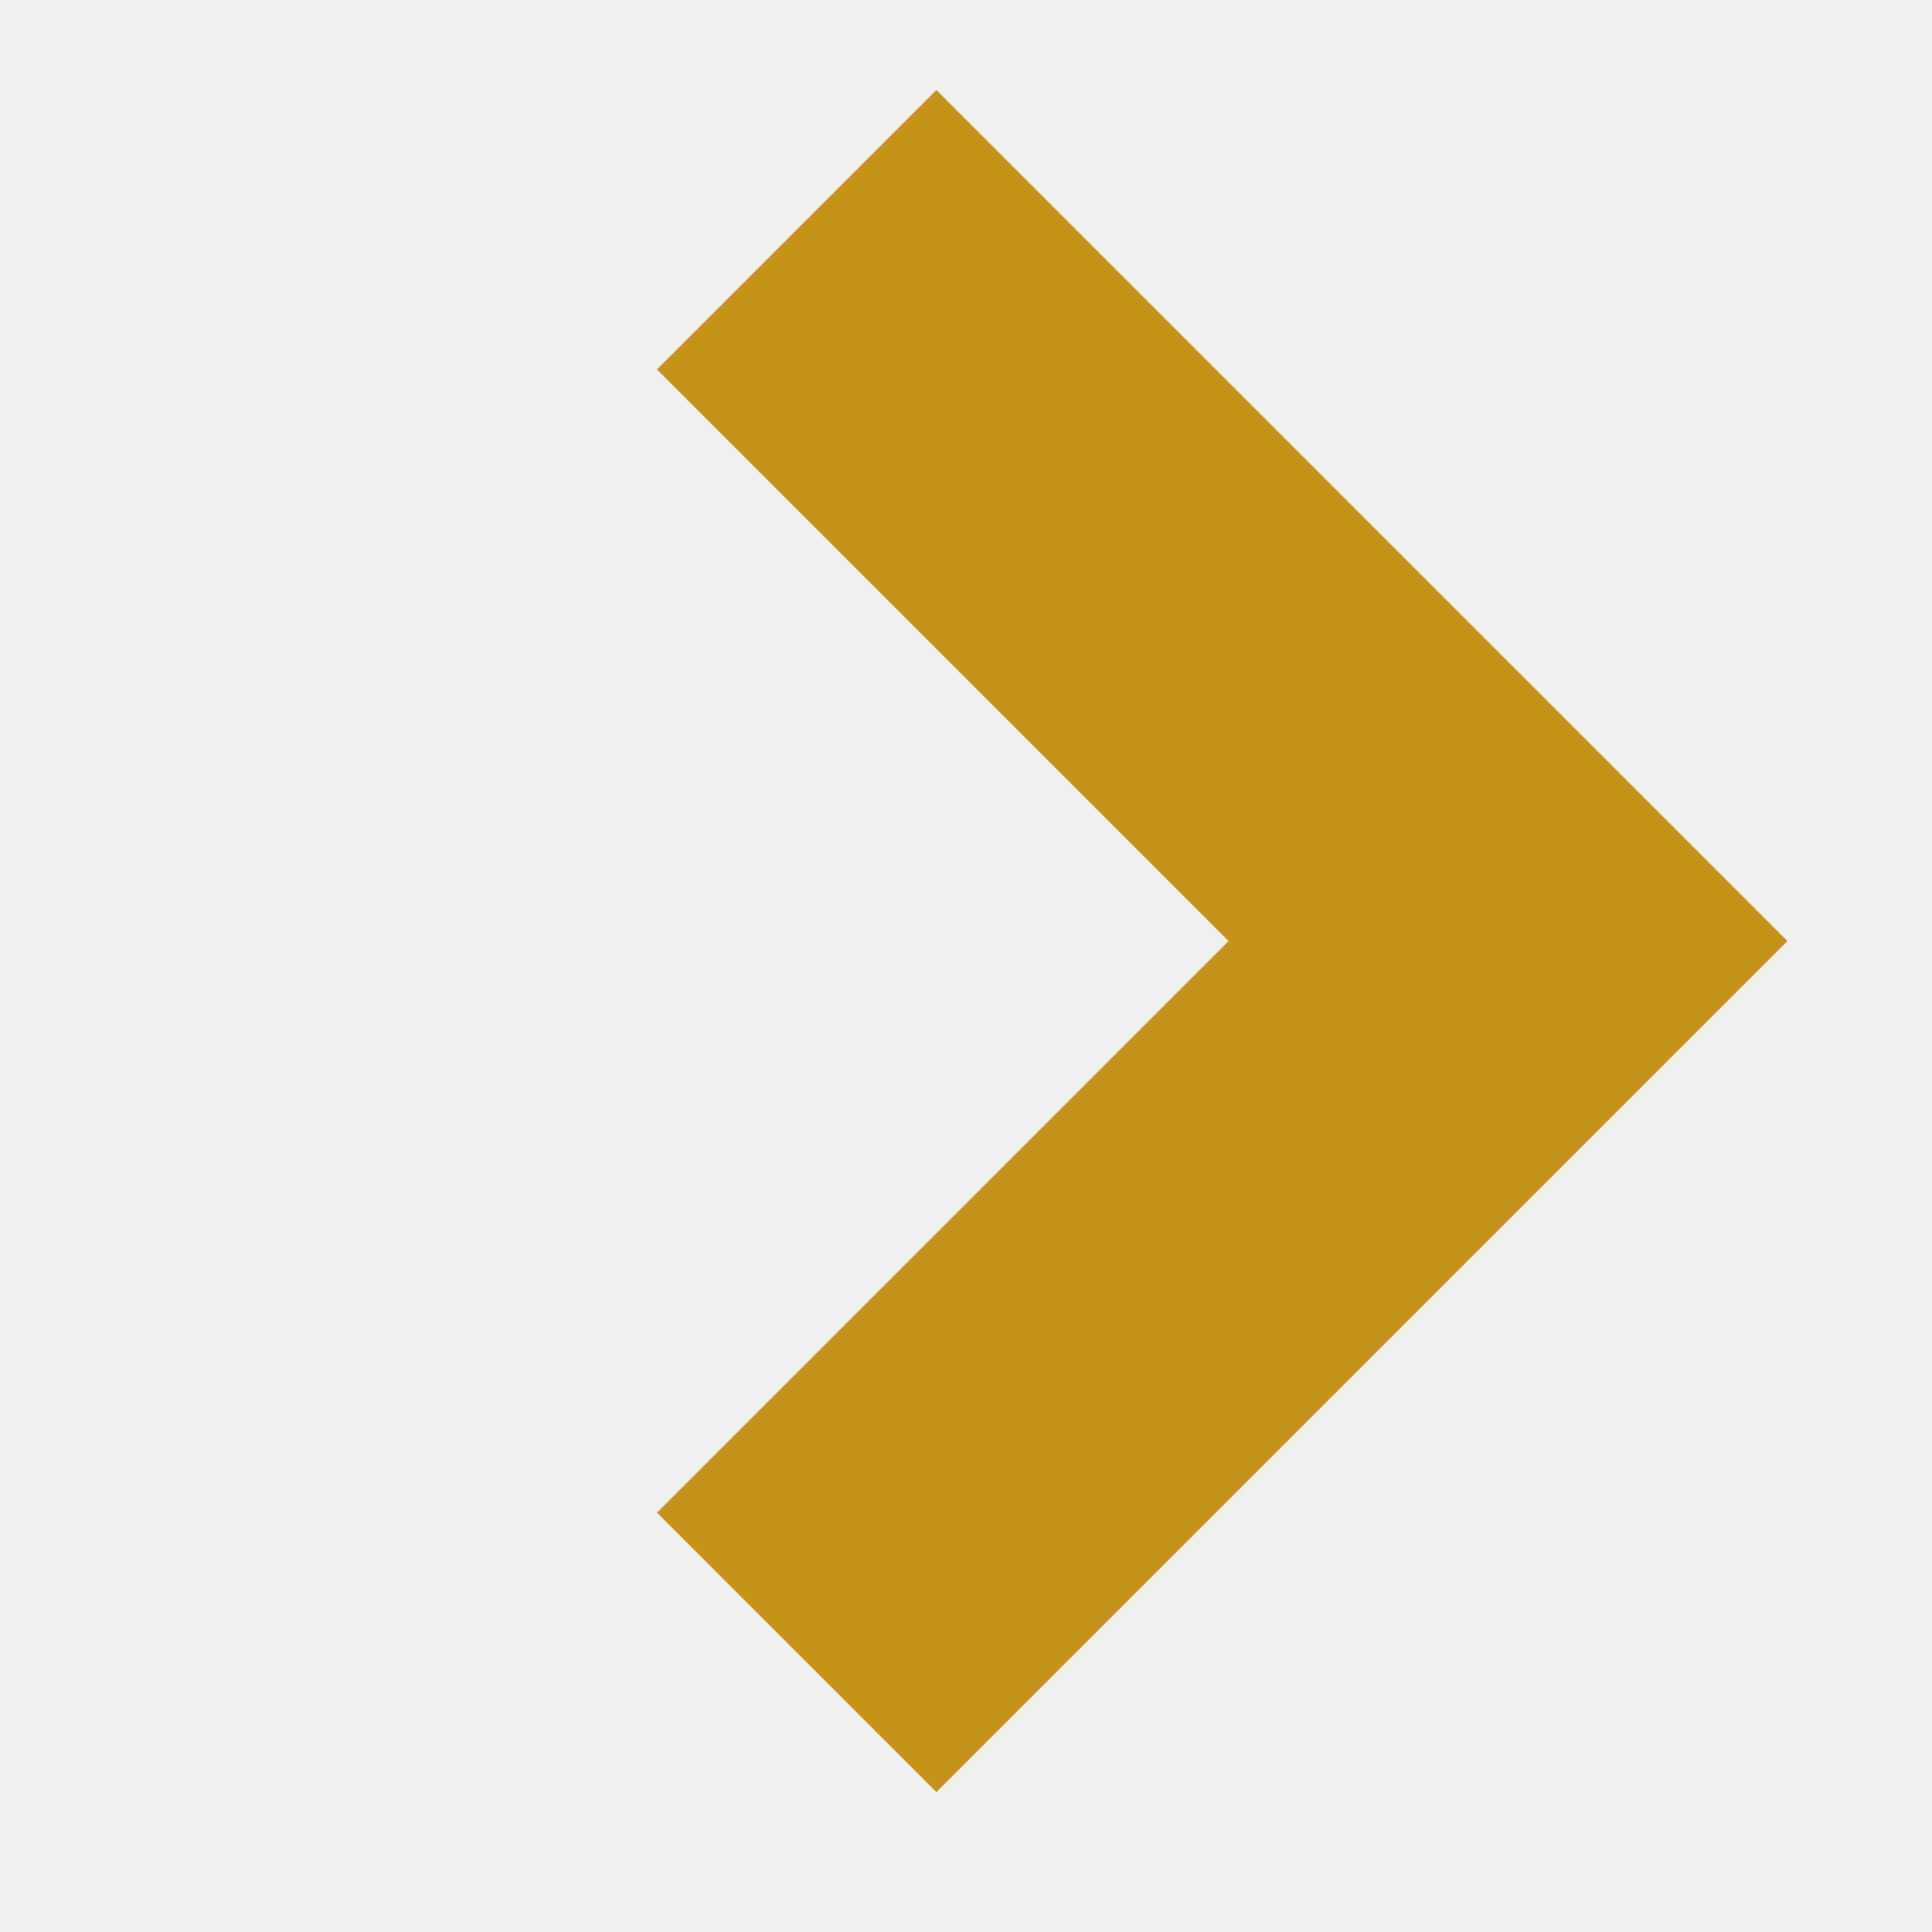
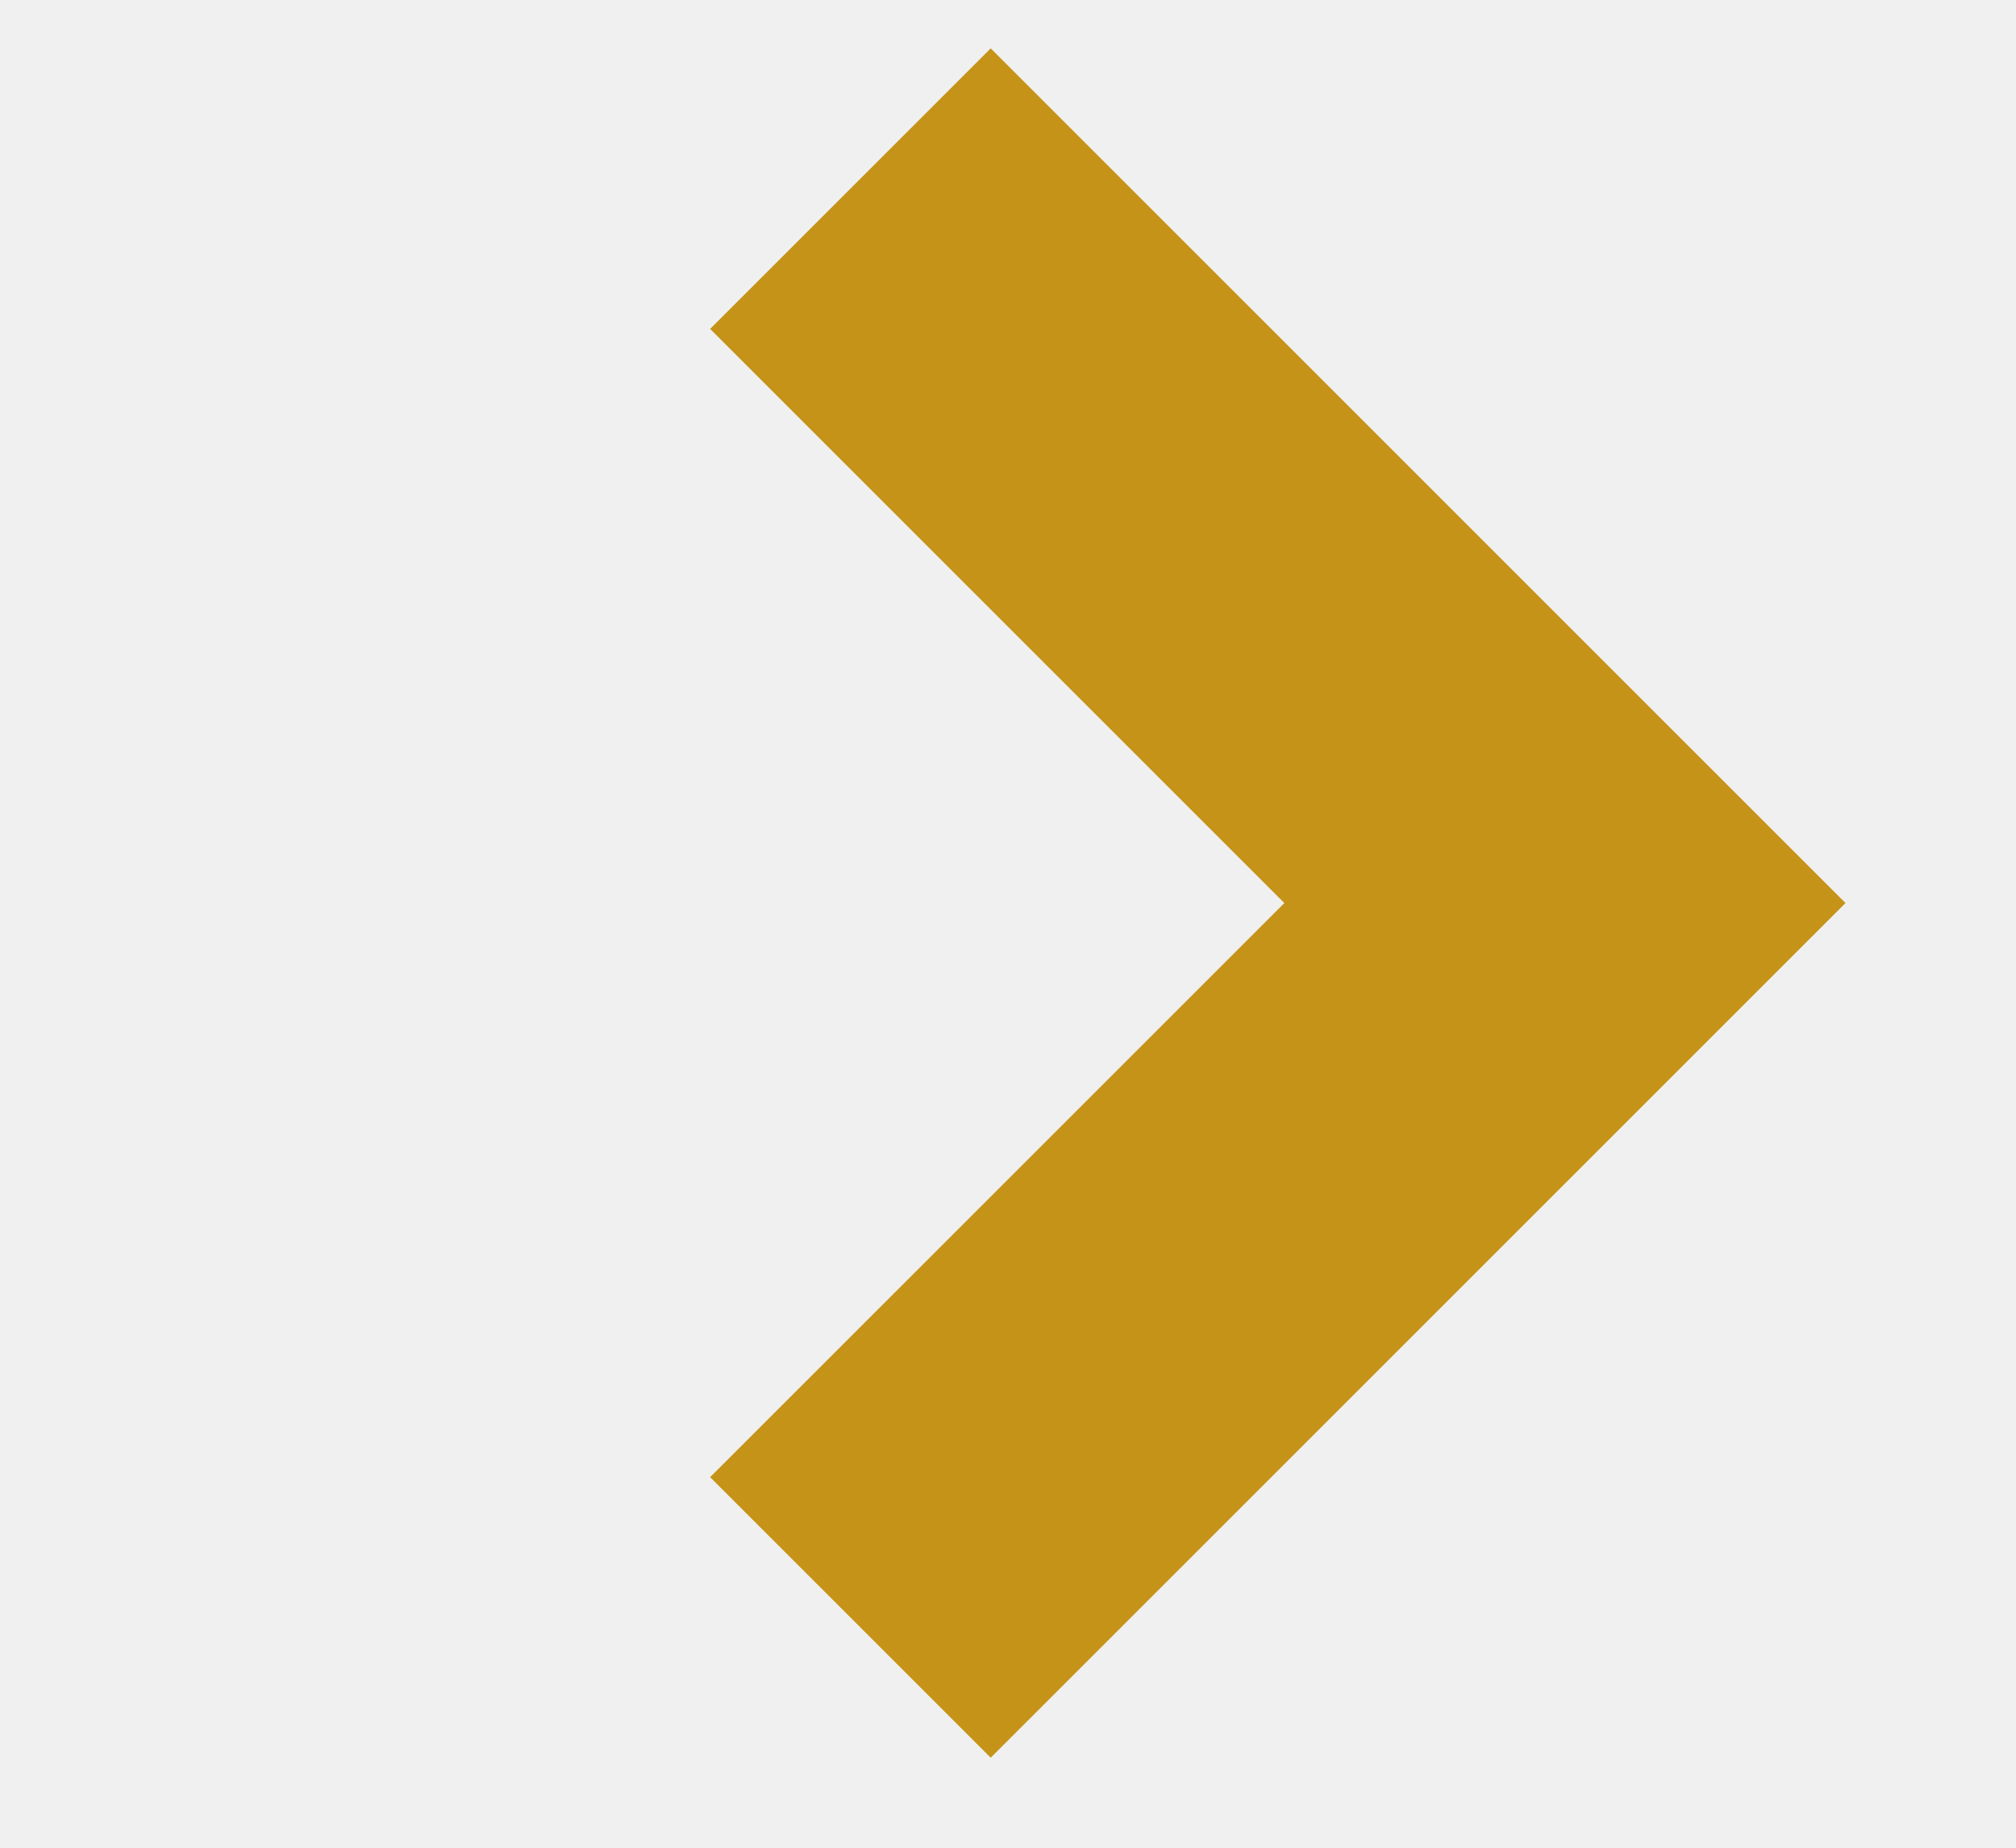
- <svg xmlns="http://www.w3.org/2000/svg" width="11" height="11" viewBox="0 0 11 11" fill="none">
-   <g clip-path="url(#clip0_1417_1162)">
-     <path d="M4.536 1.308L8.586 5.358L4.536 9.408" stroke="#C59318" stroke-width="2.25" />
+ <svg xmlns="http://www.w3.org/2000/svg" width="12" height="11" viewBox="0 0 12 11" fill="none">
+   <g clip-path="url(#clip0_1426_3359)">
+     <path d="M5.062 1.123L9.315 5.376L5.062 9.629" stroke="#C59318" stroke-width="2.362" />
  </g>
  <defs>
-     <clipPath id="clip0_1417_1162">
-       <rect width="10.5" height="9.75" fill="white" transform="translate(0.207397 0.474854)" />
+     <clipPath id="clip0_1426_3359">
+       <rect width="11.025" height="10.238" fill="white" transform="translate(0.518066 0.248596)" />
    </clipPath>
  </defs>
</svg>
